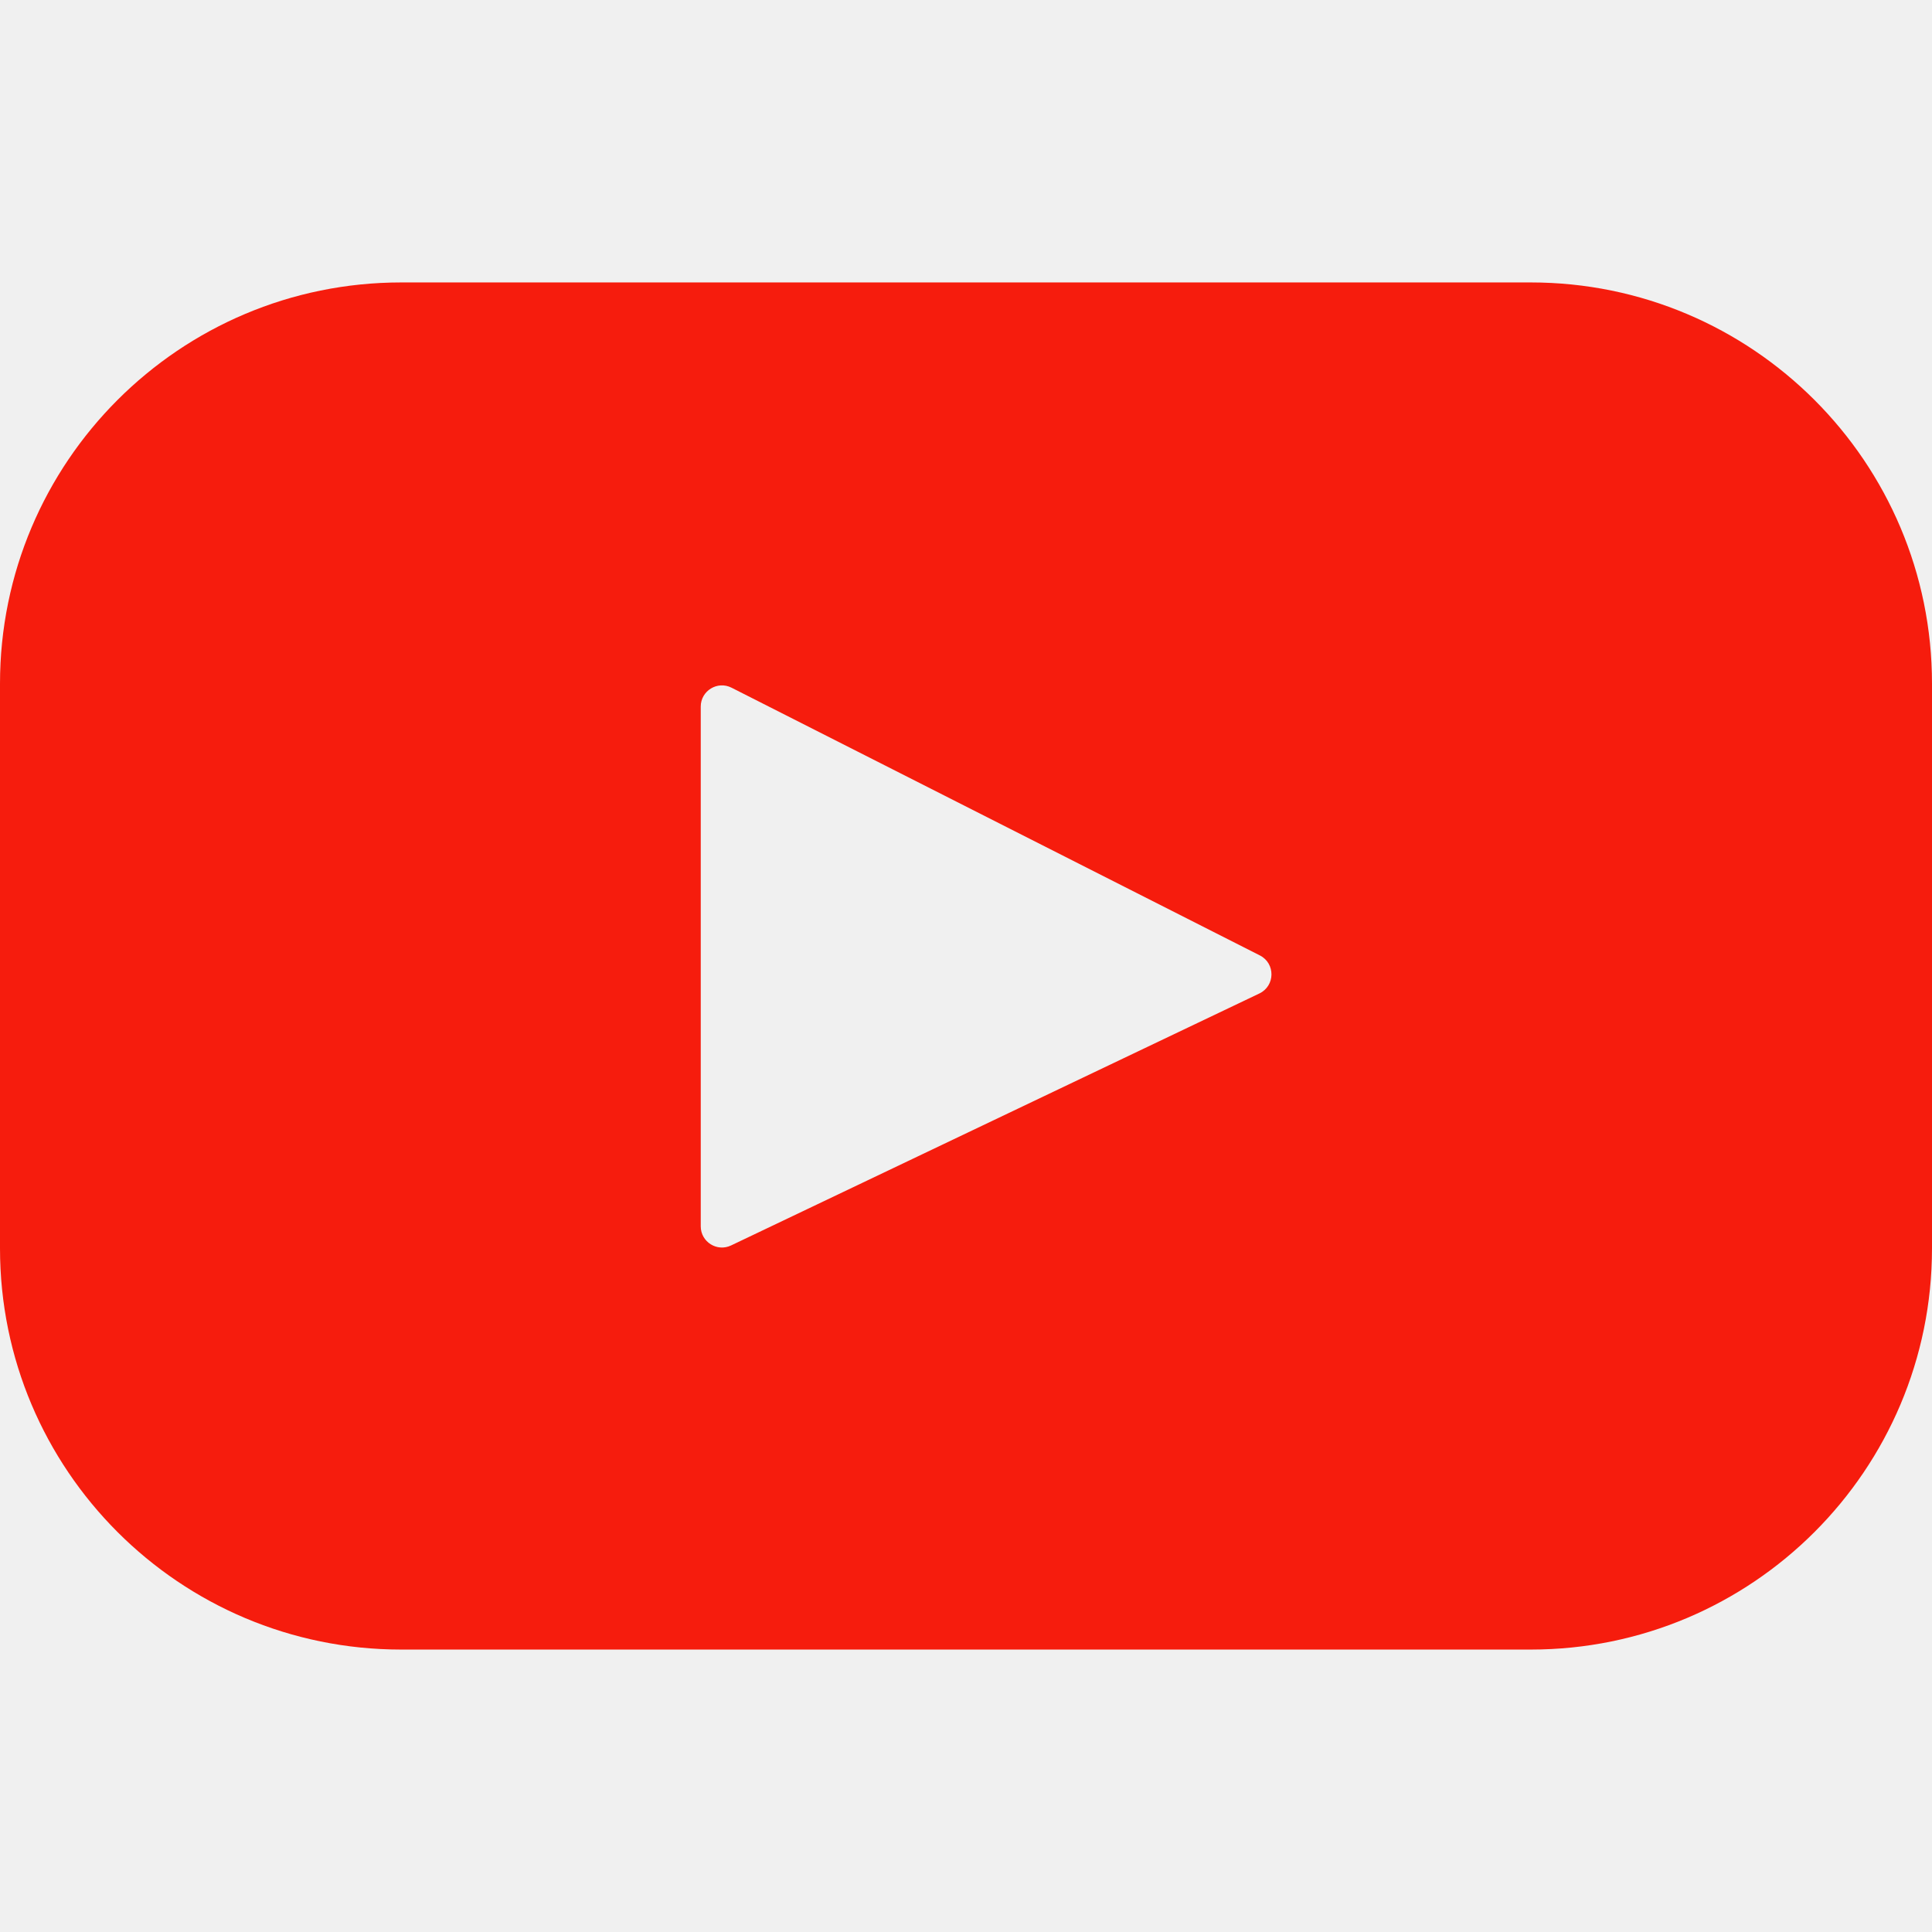
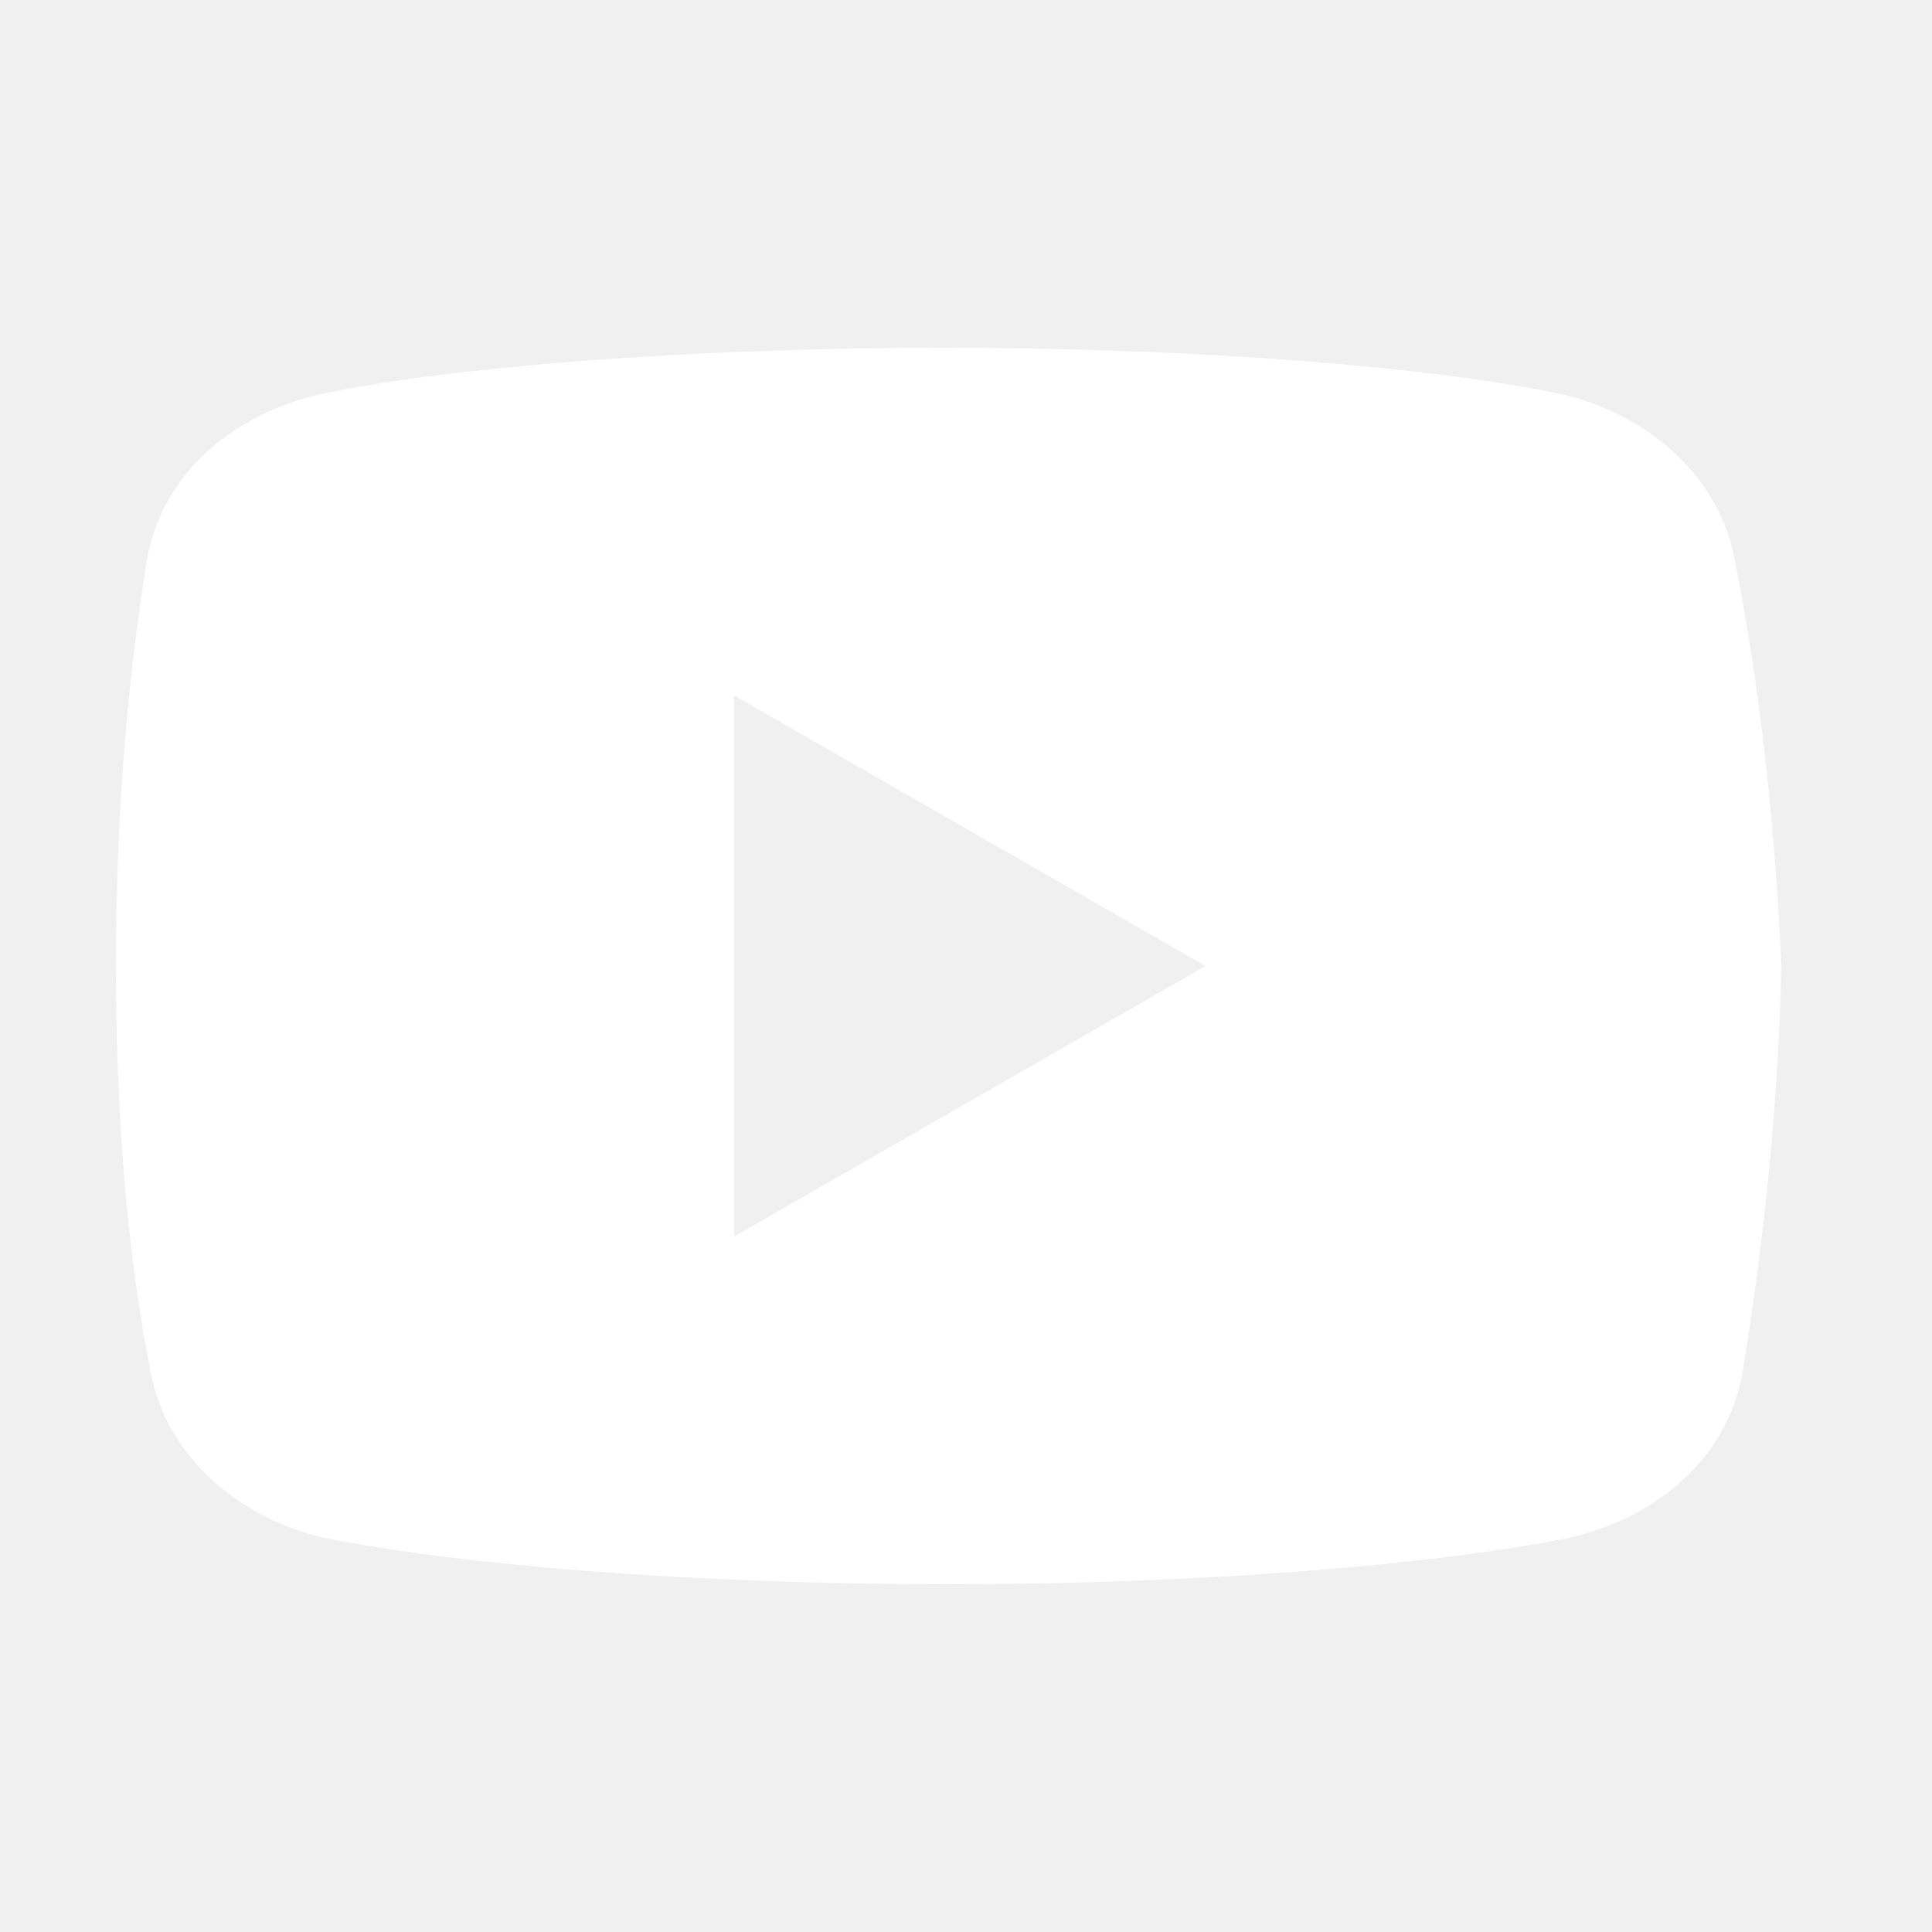
- <svg xmlns="http://www.w3.org/2000/svg" height="800px" width="800px" version="1.1" id="Layer_1" viewBox="0 0 461.001 461.001" xml:space="preserve">
-   <g>
-     <path style="fill:#F61C0D;" d="M365.257,67.393H95.744C42.866,67.393,0,110.259,0,163.137v134.728   c0,52.878,42.866,95.744,95.744,95.744h269.513c52.878,0,95.744-42.866,95.744-95.744V163.137   C461.001,110.259,418.135,67.393,365.257,67.393z M300.506,237.056l-126.06,60.123c-3.359,1.602-7.239-0.847-7.239-4.568V168.607   c0-3.774,3.982-6.22,7.348-4.514l126.06,63.881C304.363,229.873,304.298,235.248,300.506,237.056z" />
-   </g>
+ <svg xmlns="http://www.w3.org/2000/svg" fill="#FFFFFF" viewBox="0 0 50 50" width="50px" height="50px">
+   <path d="M 44.898 14.5 C 44.5 12.301 42.602 10.699 40.398 10.199 C 37.102 9.5 31 9 24.398 9 C 17.801 9 11.602 9.5 8.301 10.199 C 6.102 10.699 4.199 12.199 3.801 14.5 C 3.398 17 3 20.5 3 25 C 3 29.5 3.398 33 3.898 35.5 C 4.301 37.699 6.199 39.301 8.398 39.801 C 11.898 40.5 17.898 41 24.5 41 C 31.102 41 37.102 40.5 40.602 39.801 C 42.801 39.301 44.699 37.801 45.102 35.5 C 45.5 33 46 29.398 46.102 25 C 45.898 20.5 45.398 17 44.898 14.5 Z M 19 32 L 19 18 L 31.199 25 Z" />
</svg>
